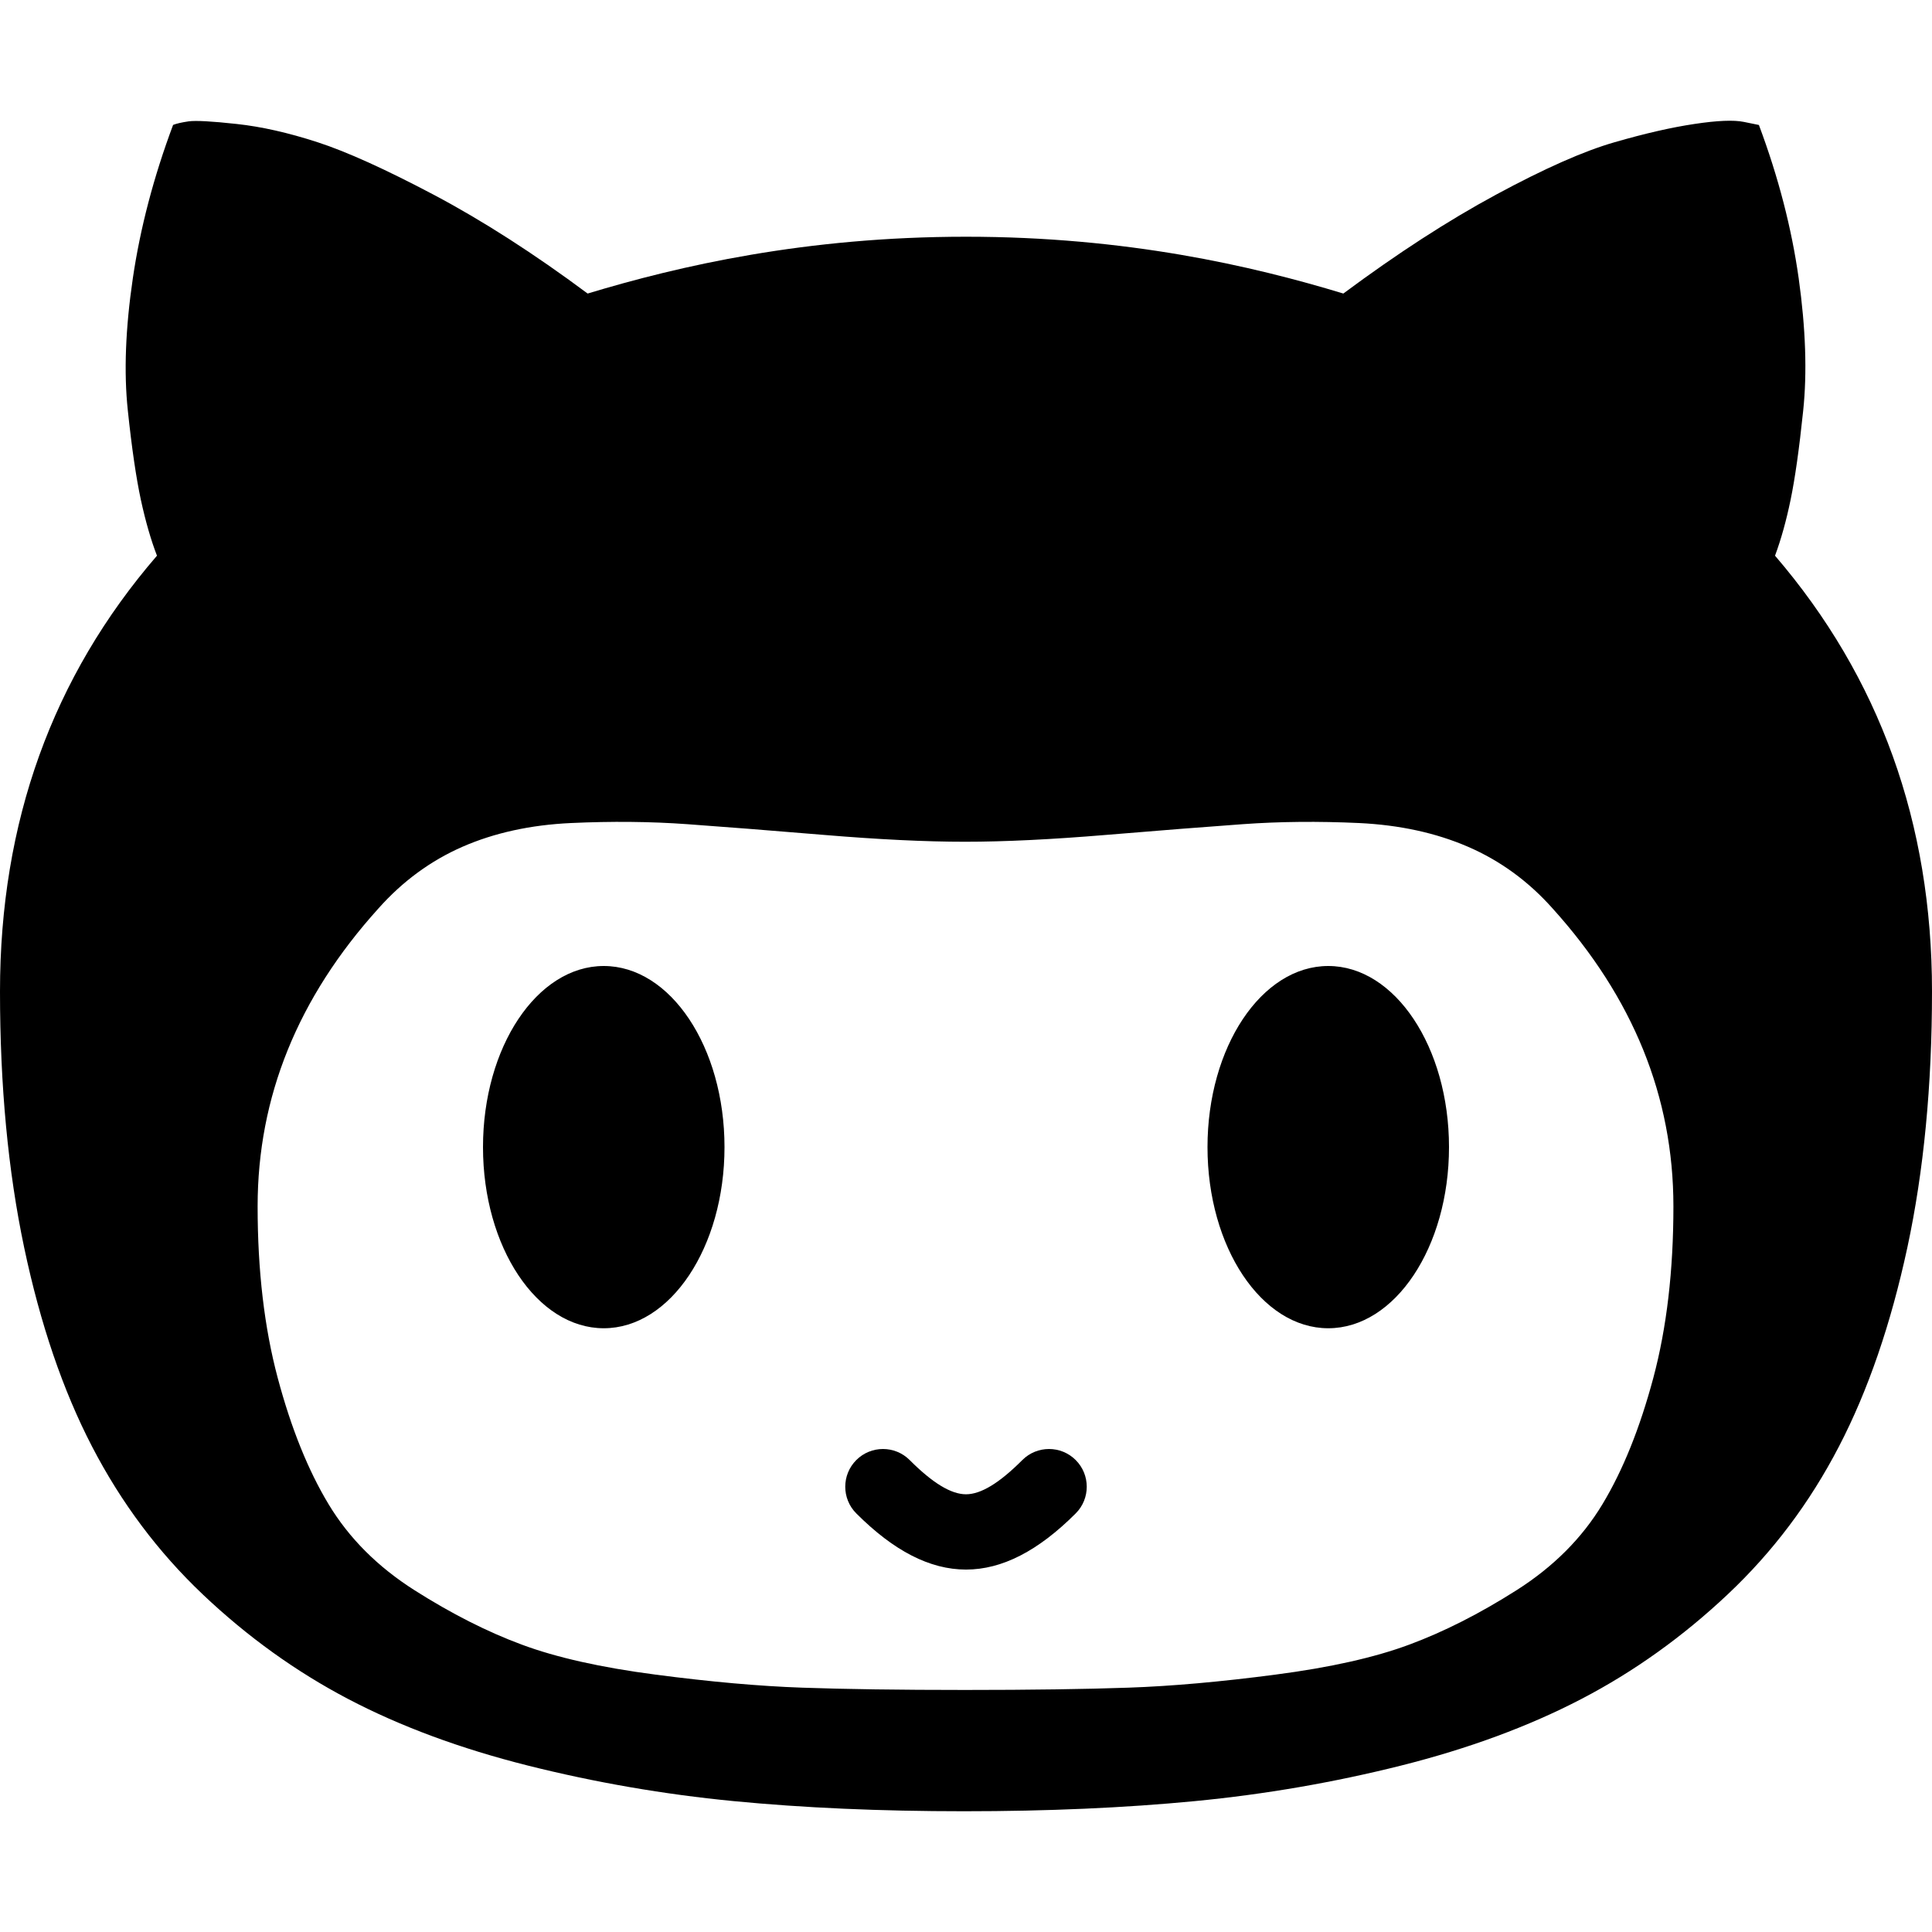
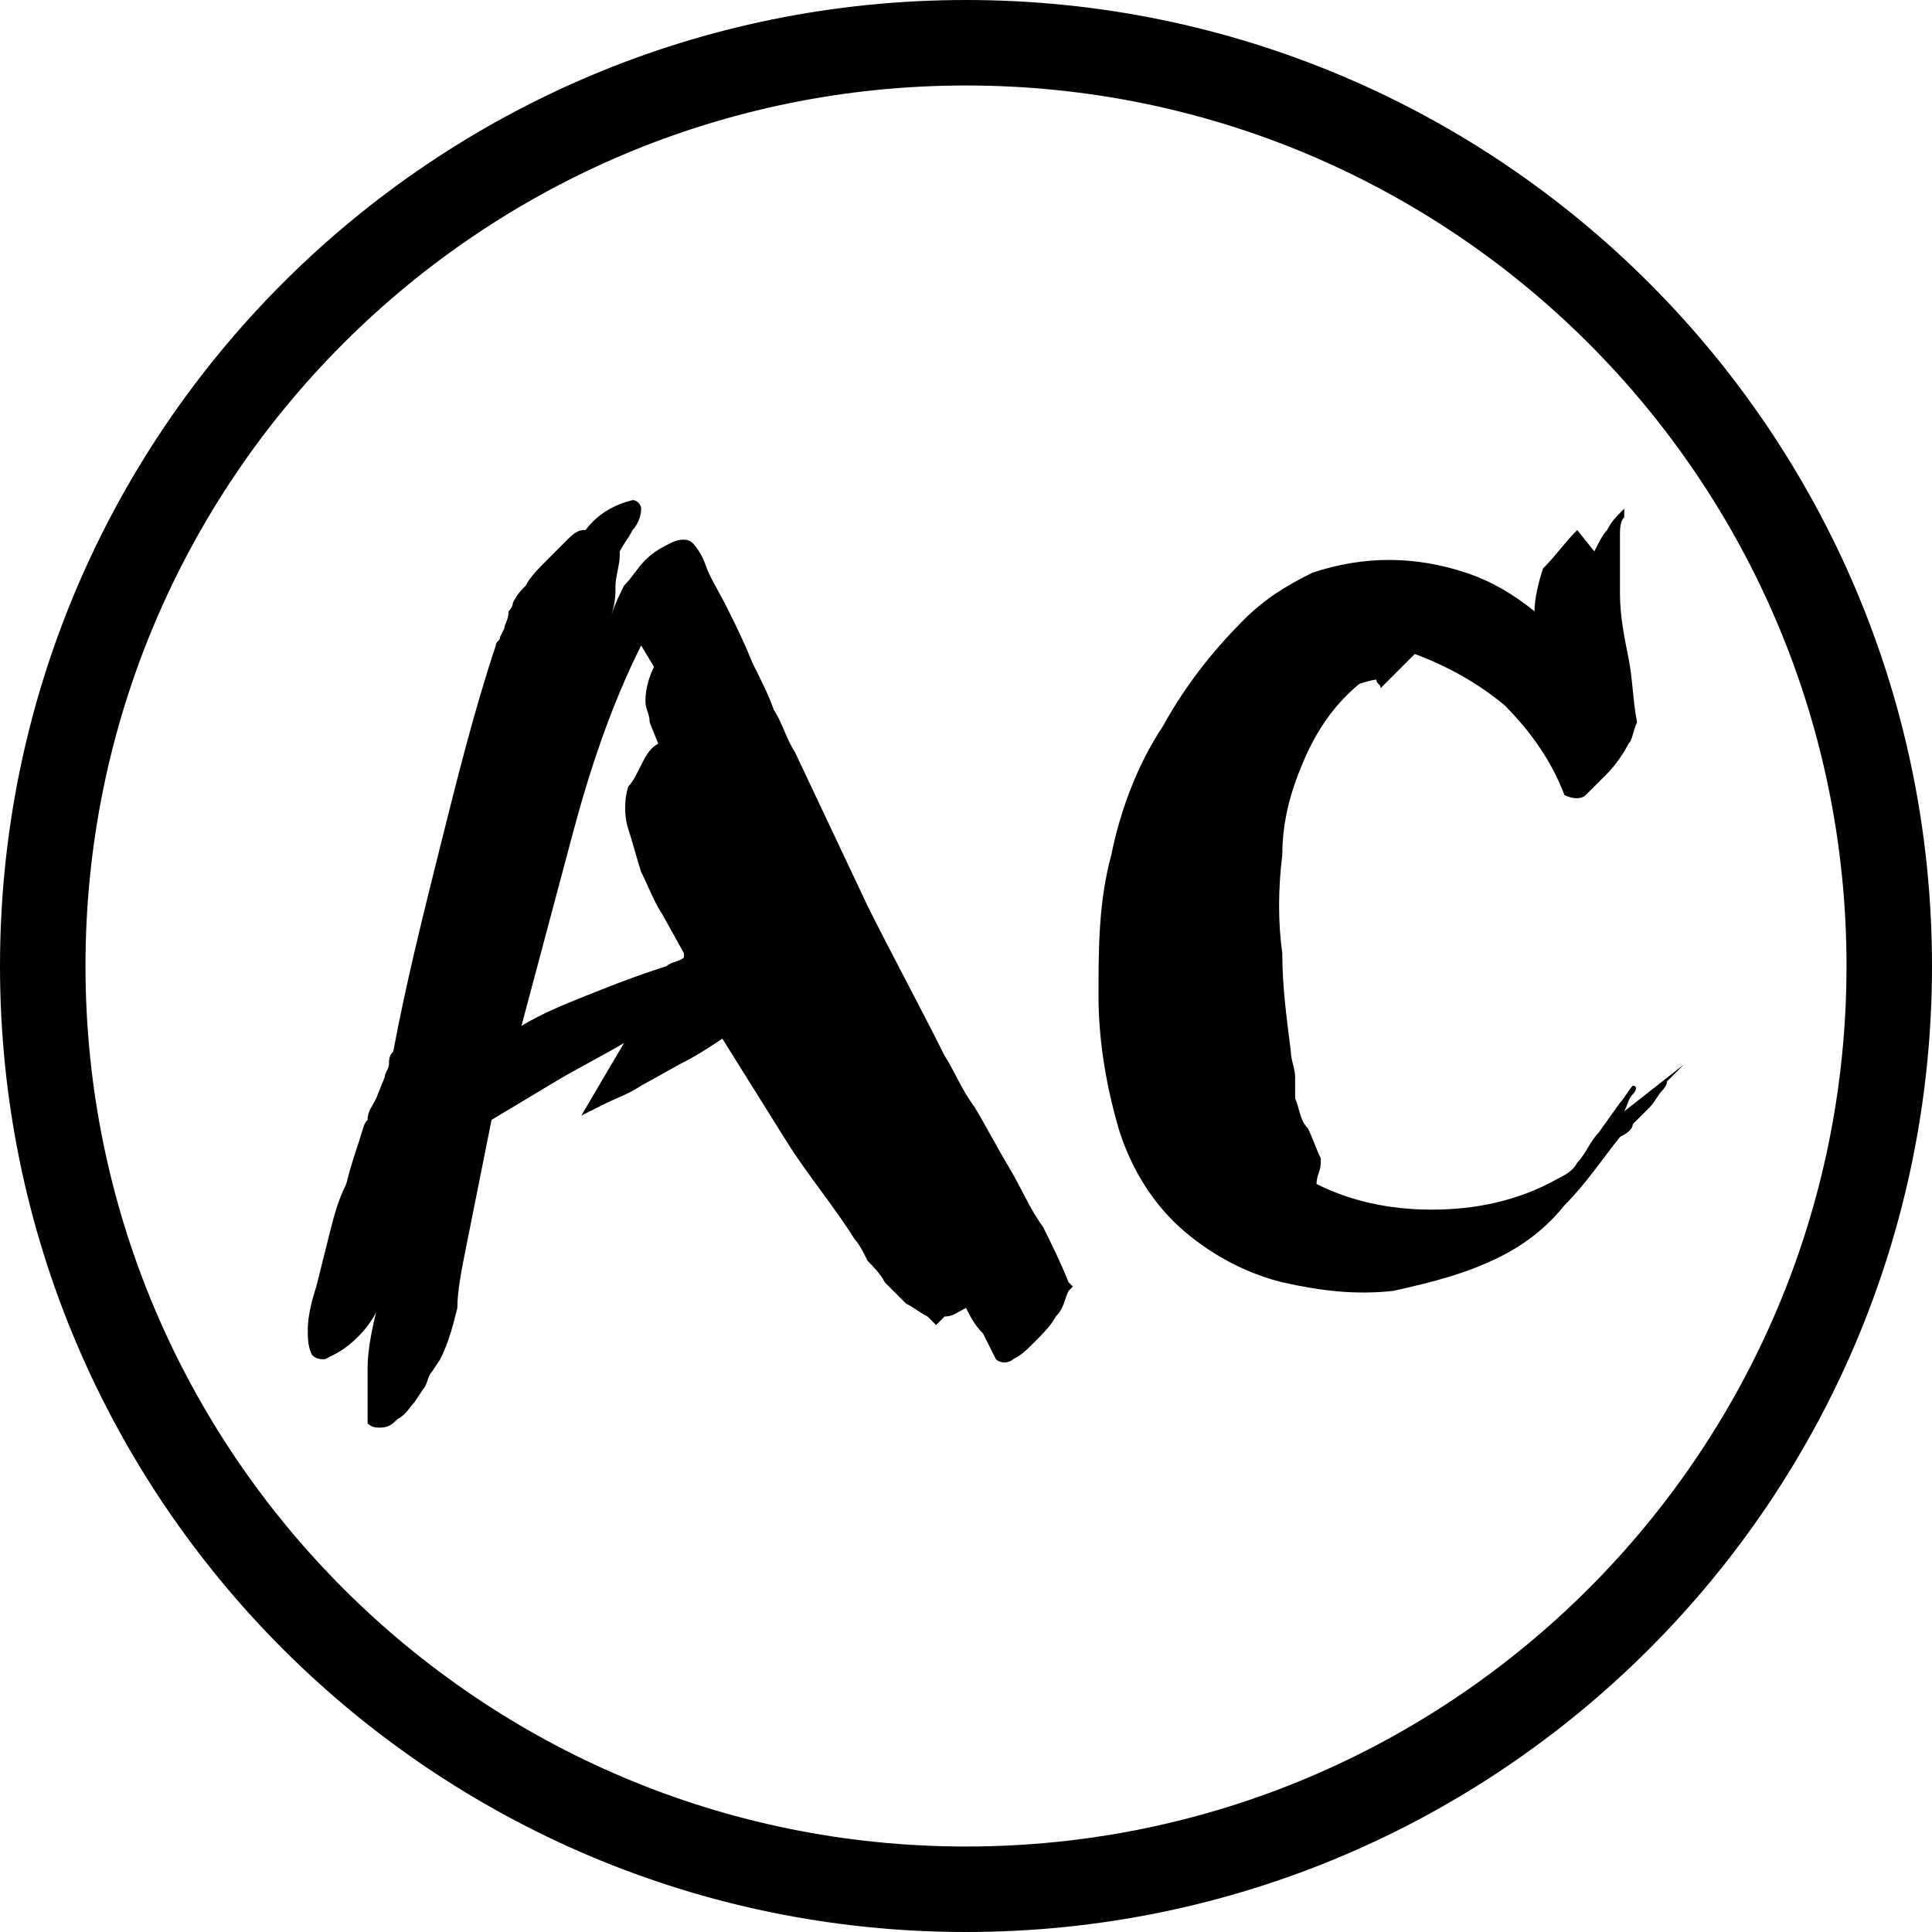
- <svg xmlns="http://www.w3.org/2000/svg" t="1684050708175" class="icon" viewBox="0 0 1024 1024" version="1.1" p-id="36906" width="200" height="200">
-   <path d="M512 831.904c-19.168 0-38.304-9.92-58.144-29.76-7.808-7.808-7.808-20.48 0-28.288 7.808-7.808 20.48-7.808 28.288 0C494.336 786.08 504.128 792 512 792c7.872 0 17.664-5.92 29.856-18.144 7.808-7.808 20.48-7.808 28.288 0 7.808 7.808 7.808 20.48 0 28.288C550.304 821.984 531.168 831.904 512 831.904zM0 525.504C0 575.392 4.256 620.608 12.8 661.184 21.344 701.728 33.344 736.928 48.8 766.72 64.256 796.512 83.808 822.624 107.456 845.056 131.104 867.488 156.8 885.952 184.544 900.512 212.256 915.04 244 926.784 279.744 935.776 315.456 944.736 351.808 951.04 388.8 954.624 425.792 958.208 466.496 960 510.944 960 555.36 960 596.16 958.208 633.344 954.624 670.496 951.04 706.944 944.736 742.656 935.776 778.4 926.784 810.208 915.04 838.144 900.512 866.048 885.984 891.904 867.488 915.712 845.056 939.552 822.624 959.2 796.512 974.656 766.72 990.144 736.928 1002.208 701.728 1010.944 661.184 1019.648 620.608 1024 575.392 1024 525.504 1024 436.128 996.256 359.136 940.8 294.528 944 285.888 946.752 276.032 949.056 264.896 951.36 253.76 953.6 238.08 955.712 217.792 957.856 197.504 957.056 174.08 953.344 147.52 949.6 120.96 942.592 93.856 932.256 66.24L924.256 64.608C918.944 63.52 910.208 63.872 898.144 65.696 886.048 67.488 871.904 70.72 855.744 75.392 839.552 80.032 818.656 89.28 793.056 103.104 767.456 116.928 740.448 134.432 712 155.584 663.648 140.896 596.992 125.472 512 125.472 427.04 125.472 360.192 140.864 311.456 155.584 283.04 134.432 255.904 117.024 230.144 103.36 204.352 89.728 183.744 80.384 168.256 75.36 152.8 70.336 138.496 67.104 125.344 65.696 112.192 64.256 103.744 63.808 100 64.32 96.256 64.864 93.504 65.504 91.744 66.208 81.408 93.856 74.304 120.96 70.4 147.52 66.496 174.08 65.6 197.408 67.744 217.504 69.856 237.632 72.192 253.408 74.656 264.896 77.152 276.384 80 286.24 83.2 294.528 27.744 358.752 0 435.744 0 525.504ZM136.544 639.392C136.544 581.376 157.856 528.768 200.544 481.536 213.344 467.136 228.192 456.224 245.056 448.832 261.952 441.44 281.152 437.216 302.656 436.224 324.192 435.232 344.704 435.424 364.256 436.832 383.84 438.24 408 440.128 436.8 442.528 465.6 444.928 490.496 446.144 511.456 446.144 532.448 446.144 557.344 444.928 586.144 442.528 614.944 440.128 639.104 438.24 658.656 436.832 678.24 435.424 698.752 435.232 720.288 436.224 741.792 437.248 761.088 441.44 778.144 448.832 795.2 456.224 810.144 467.136 822.944 481.536 865.6 528.768 886.944 581.376 886.944 639.392 886.944 673.408 883.392 703.712 876.288 730.336 869.152 756.96 860.192 779.264 849.344 797.248 838.496 815.264 823.296 830.464 803.744 842.88 784.192 855.296 765.248 864.896 746.944 871.68 728.64 878.496 704.992 883.808 676 887.584 647.04 891.392 621.088 893.696 598.144 894.496 575.2 895.296 546.304 895.712 511.456 895.712 476.64 895.712 447.84 895.296 425.056 894.496 402.304 893.696 376.448 891.392 347.456 887.584 318.496 883.808 294.848 878.496 276.544 871.68 258.24 864.896 239.296 855.296 219.744 842.88 200.192 830.464 184.992 815.264 174.144 797.248 163.296 779.264 154.304 756.96 147.2 730.336 140.096 703.712 136.544 673.408 136.544 639.392ZM256 608A2 3 2520 1 0 384 608 2 3 2520 1 0 256 608zM640 608A2 3 2520 1 0 768 608 2 3 2520 1 0 640 608z" fill="#000000" p-id="36907" />
+ <svg xmlns="http://www.w3.org/2000/svg" version="1.1" id="Layer_1" x="0px" y="0px" viewBox="0 0 45.2 45.2" style="enable-background:new 0 0 45.2 45.2;" xml:space="preserve">
+   <style type="text/css">
+ 	.st0{fill:none;stroke:#000000;stroke-width:2;stroke-miterlimit:10;}
+ </style>
+   <g id="_5dbed4b2-1b39-48ef-97ce-d35a370baef2">
+     <path d="M12,14.1L12,14.1c0.1-0.2,0.2-0.3,0.3-0.4l0,0c0.1-0.2,0.3-0.4,0.5-0.6l0,0c0.2-0.2,0.3-0.3,0.5-0.5l0,0   c0.2-0.2,0.3-0.2,0.4-0.2l0,0c0.3-0.4,0.7-0.6,1.1-0.7l0,0c0.1,0,0.2,0.1,0.2,0.2l0,0c0,0.2-0.1,0.4-0.2,0.5l0,0   c-0.1,0.2-0.2,0.3-0.3,0.5l0,0V13l0,0c0,0.2-0.1,0.5-0.1,0.7l0,0c0,0.2,0,0.4-0.1,0.7l0,0c0.1-0.3,0.2-0.5,0.3-0.7l0,0   c0.2-0.2,0.3-0.4,0.5-0.6l0,0c0.2-0.2,0.4-0.3,0.6-0.4l0,0c0.2-0.1,0.4-0.1,0.5,0l0,0c0,0,0.2,0.2,0.3,0.5l0,0   c0.1,0.3,0.3,0.6,0.5,1l0,0c0.2,0.4,0.4,0.8,0.6,1.3l0,0c0.2,0.4,0.4,0.8,0.5,1.1l0,0c0.2,0.3,0.3,0.7,0.5,1l0,0l1.7,3.6l0,0   c0.6,1.2,1.2,2.3,1.8,3.5l0,0c0.2,0.3,0.4,0.8,0.7,1.2l0,0c0.3,0.5,0.5,0.9,0.8,1.4l0,0c0.3,0.5,0.5,1,0.8,1.4l0,0   c0.2,0.4,0.4,0.8,0.6,1.3l0,0l0.1,0.1l-0.1,0.1l0,0c-0.1,0.2-0.1,0.4-0.3,0.6l0,0c-0.1,0.2-0.3,0.4-0.5,0.6l0,0   c-0.2,0.2-0.3,0.3-0.5,0.4l0,0c-0.1,0.1-0.3,0.1-0.4,0l0,0L23,31.2l0,0c-0.2-0.2-0.3-0.4-0.4-0.6l0,0c-0.2,0.1-0.3,0.2-0.5,0.2l0,0   L21.9,31l0,0c-0.1-0.1-0.1-0.1-0.2-0.2l0,0c-0.2-0.1-0.3-0.2-0.5-0.3l0,0c-0.2-0.2-0.3-0.3-0.5-0.5l0,0c-0.1-0.2-0.3-0.4-0.4-0.5   l0,0c-0.1-0.2-0.2-0.4-0.3-0.5l0,0c-0.5-0.8-1.1-1.5-1.6-2.3l0,0c-0.5-0.8-1-1.6-1.5-2.4l0,0c-0.3,0.2-0.6,0.4-1,0.6l0,0l-0.9,0.5   l0,0c-0.3,0.2-0.6,0.3-0.8,0.4l0,0l-0.6,0.3l0,0l1-1.7l0,0c-0.5,0.3-1.1,0.6-1.6,0.9l0,0c-0.5,0.3-1,0.6-1.5,0.9l0,0l-0.3,1.5l0,0   c-0.1,0.5-0.2,1-0.3,1.5l0,0c-0.1,0.5-0.2,1-0.2,1.4l0,0c-0.1,0.4-0.2,0.8-0.4,1.2l0,0l0,0l0,0l-0.2,0.3l0,0   c-0.1,0.1-0.1,0.3-0.2,0.4l0,0l-0.2,0.3l0,0c-0.1,0.1-0.2,0.3-0.4,0.4l0,0c-0.1,0.1-0.2,0.2-0.4,0.2l0,0c-0.1,0-0.2,0-0.3-0.1l0,0   c0-0.4,0-0.9,0-1.3l0,0c0-0.4,0.1-0.9,0.2-1.3l0,0c-0.2,0.4-0.6,0.8-1,1l0,0l-0.2,0.1l0,0c-0.1,0-0.2,0-0.3-0.1l0,0   c-0.1-0.2-0.1-0.4-0.1-0.6l0,0c0-0.3,0.1-0.7,0.2-1l0,0c0.1-0.4,0.2-0.8,0.3-1.2l0,0c0.1-0.4,0.2-0.8,0.4-1.2l0,0   c0.1-0.4,0.2-0.7,0.3-1l0,0c0.1-0.3,0.1-0.4,0.2-0.5l0,0c0-0.2,0.1-0.3,0.2-0.5l0,0L9,25.2l0,0c0-0.1,0.1-0.2,0.1-0.3l0,0   c0-0.1,0-0.2,0.1-0.3l0,0c0.3-1.6,0.7-3.2,1.1-4.8l0,0c0.4-1.6,0.8-3.2,1.3-4.7l0,0l0,0l0,0c0-0.1,0.1-0.1,0.1-0.2l0,0l0.1-0.2l0,0   c0-0.1,0.1-0.2,0.1-0.4l0,0C11.9,14.3,12,14.2,12,14.1z M15,15.1L15,15.1c-0.7,1.4-1.2,2.9-1.6,4.4l0,0c-0.4,1.5-0.8,3-1.2,4.5l0,0   c0.5-0.3,1-0.5,1.5-0.7l0,0c0.5-0.2,1-0.4,1.6-0.6l0,0l0.3-0.1l0,0c0.1-0.1,0.3-0.1,0.4-0.2l0,0c0,0,0-0.1,0-0.1l0,0l-0.5-0.9l0,0   c-0.2-0.3-0.3-0.6-0.5-1l0,0c-0.1-0.3-0.2-0.7-0.3-1l0,0c-0.1-0.3-0.1-0.7,0-1l0,0c0.1-0.1,0.2-0.3,0.3-0.5l0,0   c0.1-0.2,0.2-0.4,0.4-0.5l0,0l-0.2-0.5l0,0c0-0.2-0.1-0.3-0.1-0.5l0,0c0-0.3,0.1-0.6,0.2-0.8l0,0L15,15.1z M36.9,12.4l0.4,0.5l0,0   c0.1-0.2,0.2-0.4,0.3-0.5l0,0c0.1-0.2,0.2-0.3,0.4-0.5l0,0c0-0.1,0,0,0,0.2l0,0c-0.1,0.1-0.1,0.3-0.1,0.4l0,0c0,0.2,0,0.5,0,0.7   l0,0c0,0.3,0,0.6,0,0.7l0,0c0,0.5,0.1,1,0.2,1.5l0,0c0.1,0.5,0.1,1,0.2,1.5l0,0l0,0l0,0l0,0l0,0l0,0l0,0l0,0l0,0   c-0.1,0.2-0.1,0.4-0.2,0.5l0,0c-0.1,0.2-0.3,0.5-0.5,0.7l0,0c-0.2,0.2-0.3,0.3-0.5,0.5l0,0c-0.1,0.1-0.3,0.1-0.5,0l0,0l0,0l0,0   c-0.3-0.8-0.8-1.5-1.4-2.1l0,0c-0.6-0.5-1.3-0.9-2.1-1.2l0,0l-0.8,0.8l0,0c0-0.1-0.1-0.1-0.1-0.2l0,0c0,0-0.1,0-0.4,0.1l0,0   c-0.6,0.5-1,1.1-1.3,1.8l0,0c-0.3,0.7-0.5,1.4-0.5,2.2l0,0c-0.1,0.8-0.1,1.6,0,2.3l0,0c0,0.8,0.1,1.5,0.2,2.3l0,0   c0,0.2,0.1,0.4,0.1,0.6l0,0c0,0.2,0,0.3,0,0.5l0,0c0.1,0.2,0.1,0.5,0.3,0.7l0,0c0.1,0.2,0.2,0.5,0.3,0.7l0,0c0,0,0,0.1,0,0.1l0,0   l0,0l0,0c0,0.2-0.1,0.3-0.1,0.5l0,0c0.8,0.4,1.7,0.6,2.7,0.6l0,0c1,0,2-0.2,2.9-0.7l0,0c0.2-0.1,0.4-0.2,0.5-0.4l0,0   c0.2-0.2,0.3-0.5,0.5-0.7l0,0l0.5-0.7l0,0c0.1-0.1,0.2-0.3,0.3-0.4l0,0c0.1,0,0.1,0.1,0,0.2l0,0c-0.1,0.1-0.1,0.2-0.2,0.4l0,0   l1.4-1.1l0,0L39,25.3l0,0c0,0.1-0.1,0.2-0.1,0.2l0,0c-0.1,0.1-0.2,0.3-0.3,0.4l0,0l-0.2,0.2l0,0l-0.2,0.2l0,0   c0,0.1-0.1,0.2-0.3,0.3l0,0c-0.4,0.5-0.8,1.1-1.3,1.6l0,0c-0.4,0.5-0.9,0.9-1.5,1.2l0,0c-0.8,0.4-1.6,0.6-2.5,0.8l0,0   c-0.9,0.1-1.7,0-2.6-0.2l0,0c-0.8-0.2-1.6-0.6-2.3-1.2l0,0c-0.7-0.6-1.2-1.4-1.5-2.3l0,0c-0.3-1-0.5-2.1-0.5-3.2l0,0   c0-1.1,0-2.2,0.3-3.3l0,0c0.2-1,0.6-2.1,1.2-3l0,0c0.5-0.9,1.1-1.7,1.9-2.5l0,0c0.5-0.5,1-0.8,1.6-1.1l0,0c0.6-0.2,1.2-0.3,1.8-0.3   l0,0c0.6,0,1.2,0.1,1.8,0.3l0,0c0.6,0.2,1.1,0.5,1.6,0.9l0,0c0-0.3,0.1-0.7,0.2-1l0,0C36.4,13,36.6,12.7,36.9,12.4L36.9,12.4z    M39.3,24.9L39.3,24.9L39.3,24.9C39.3,24.8,39.3,24.7,39.3,24.9z" />
+   </g>
+   <circle class="st0" cx="22.6" cy="22.6" r="21.6" />
</svg>
